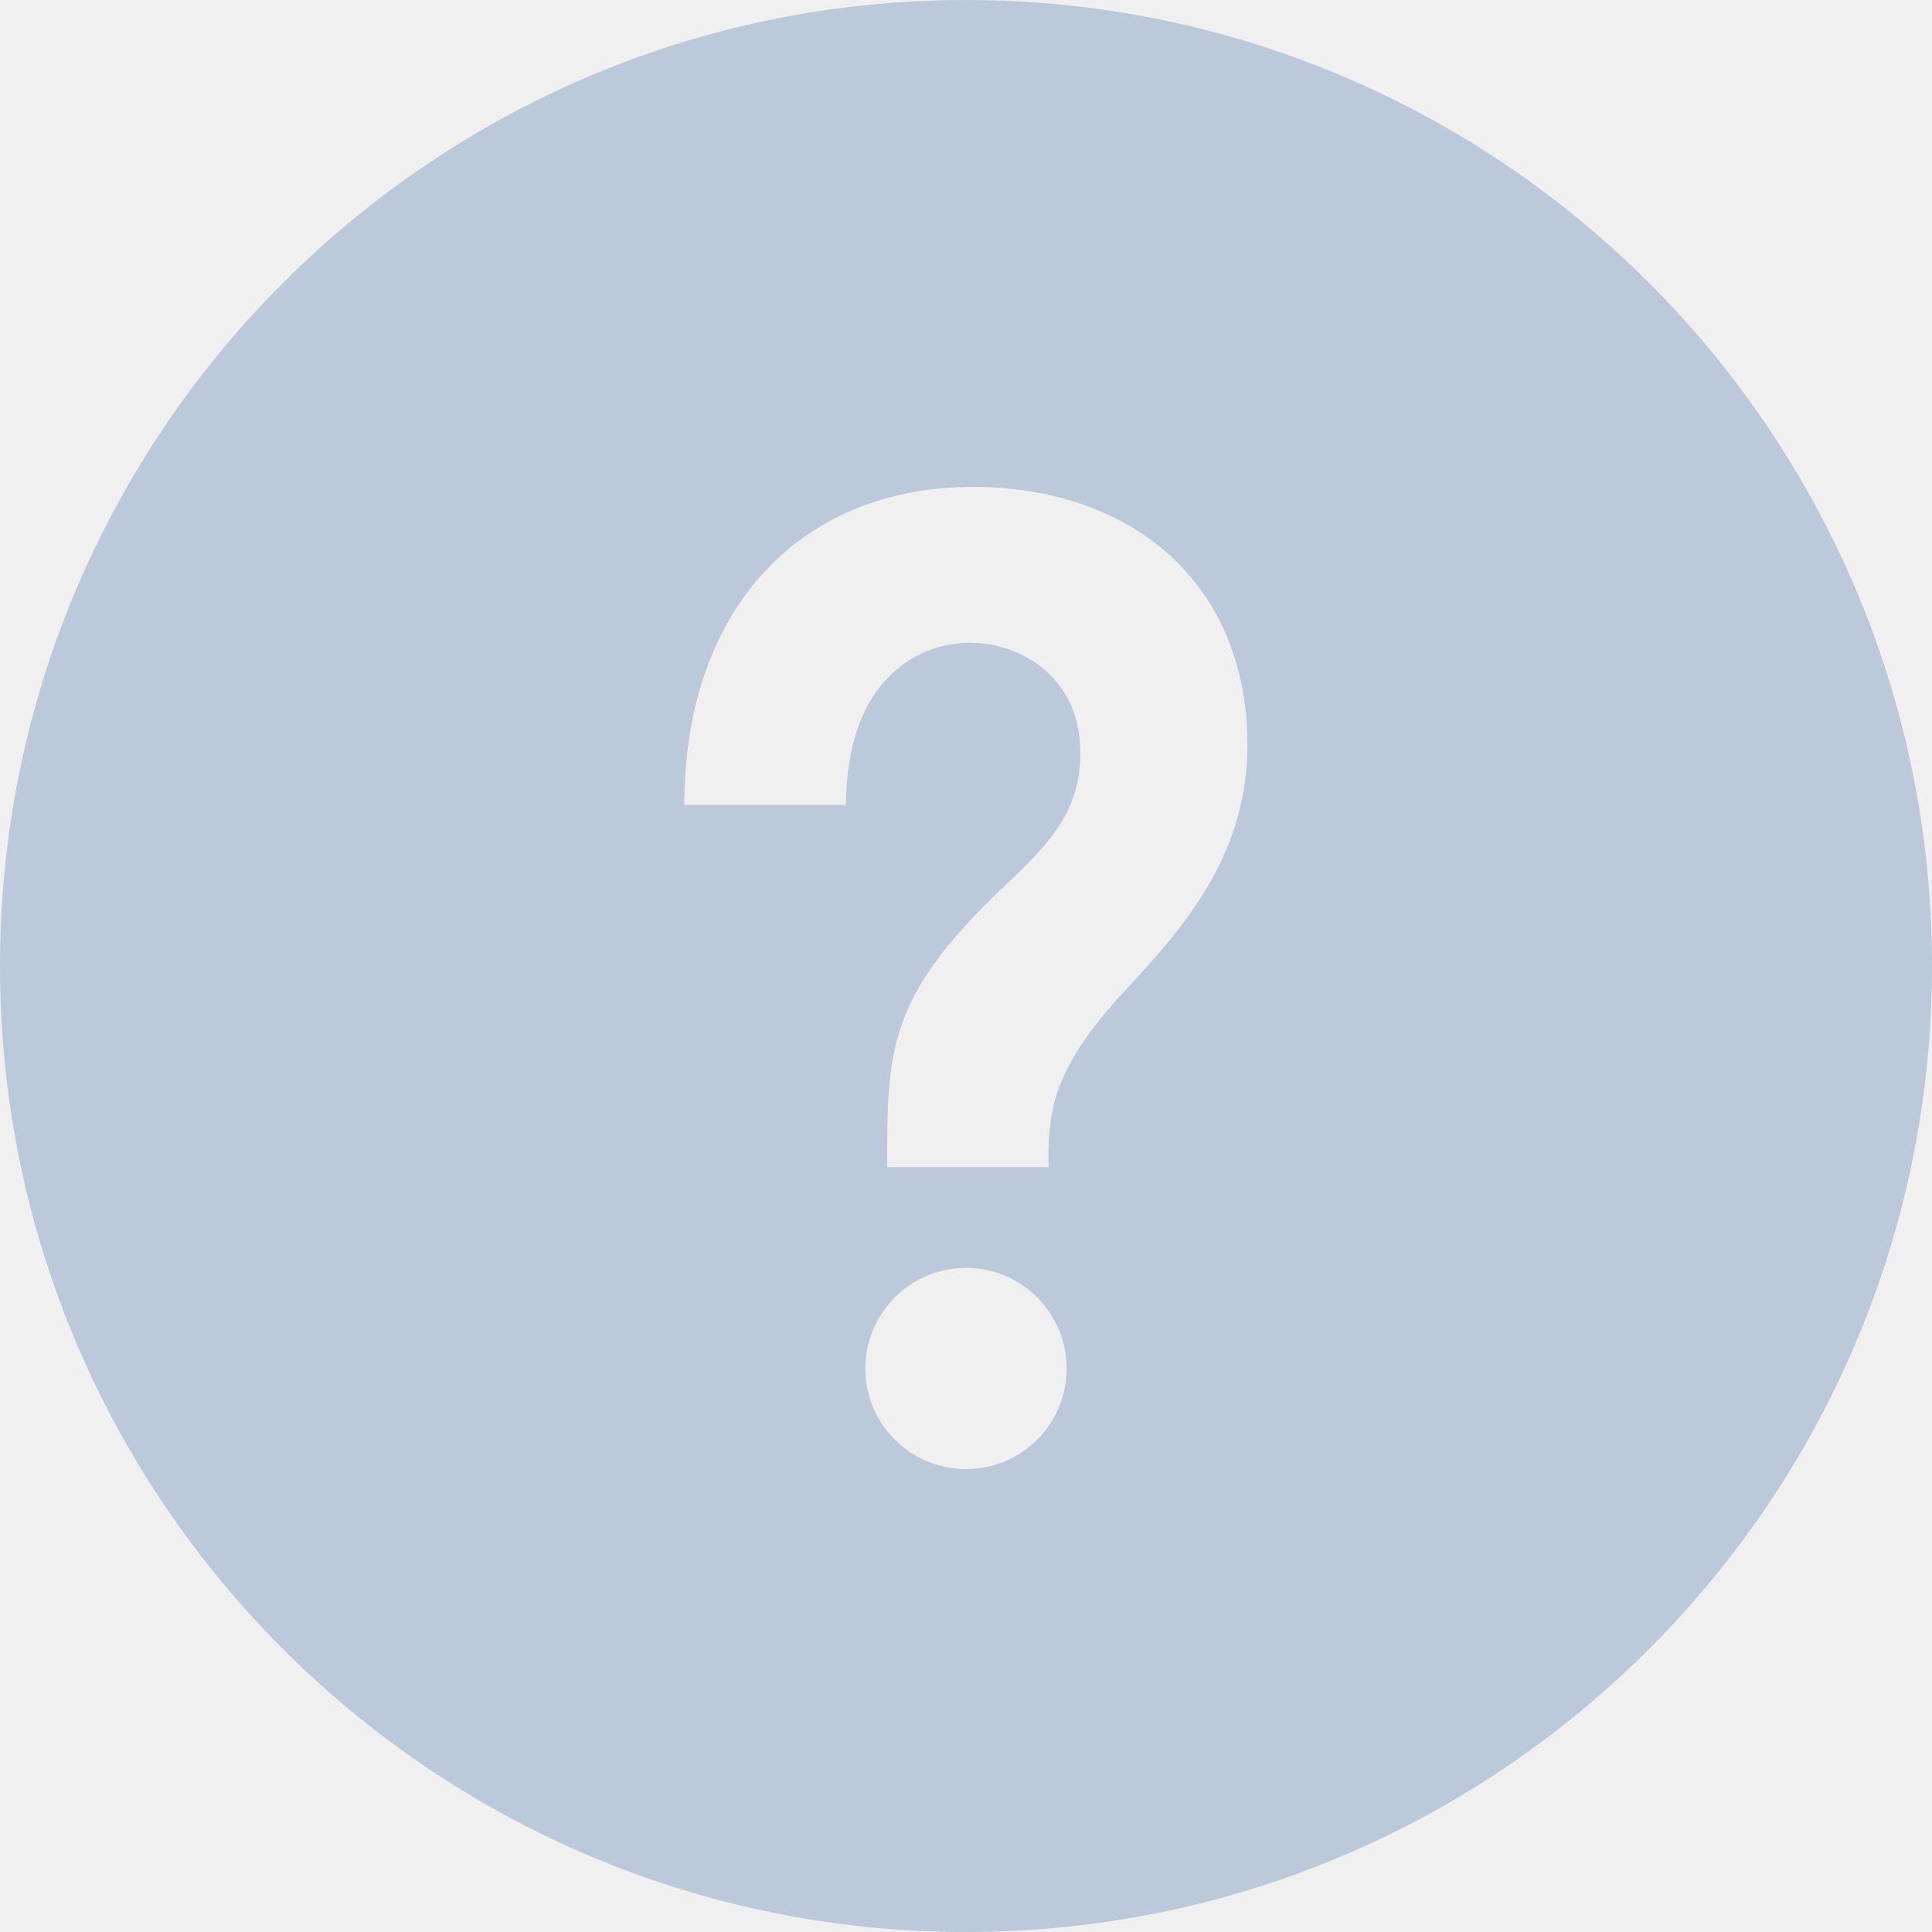
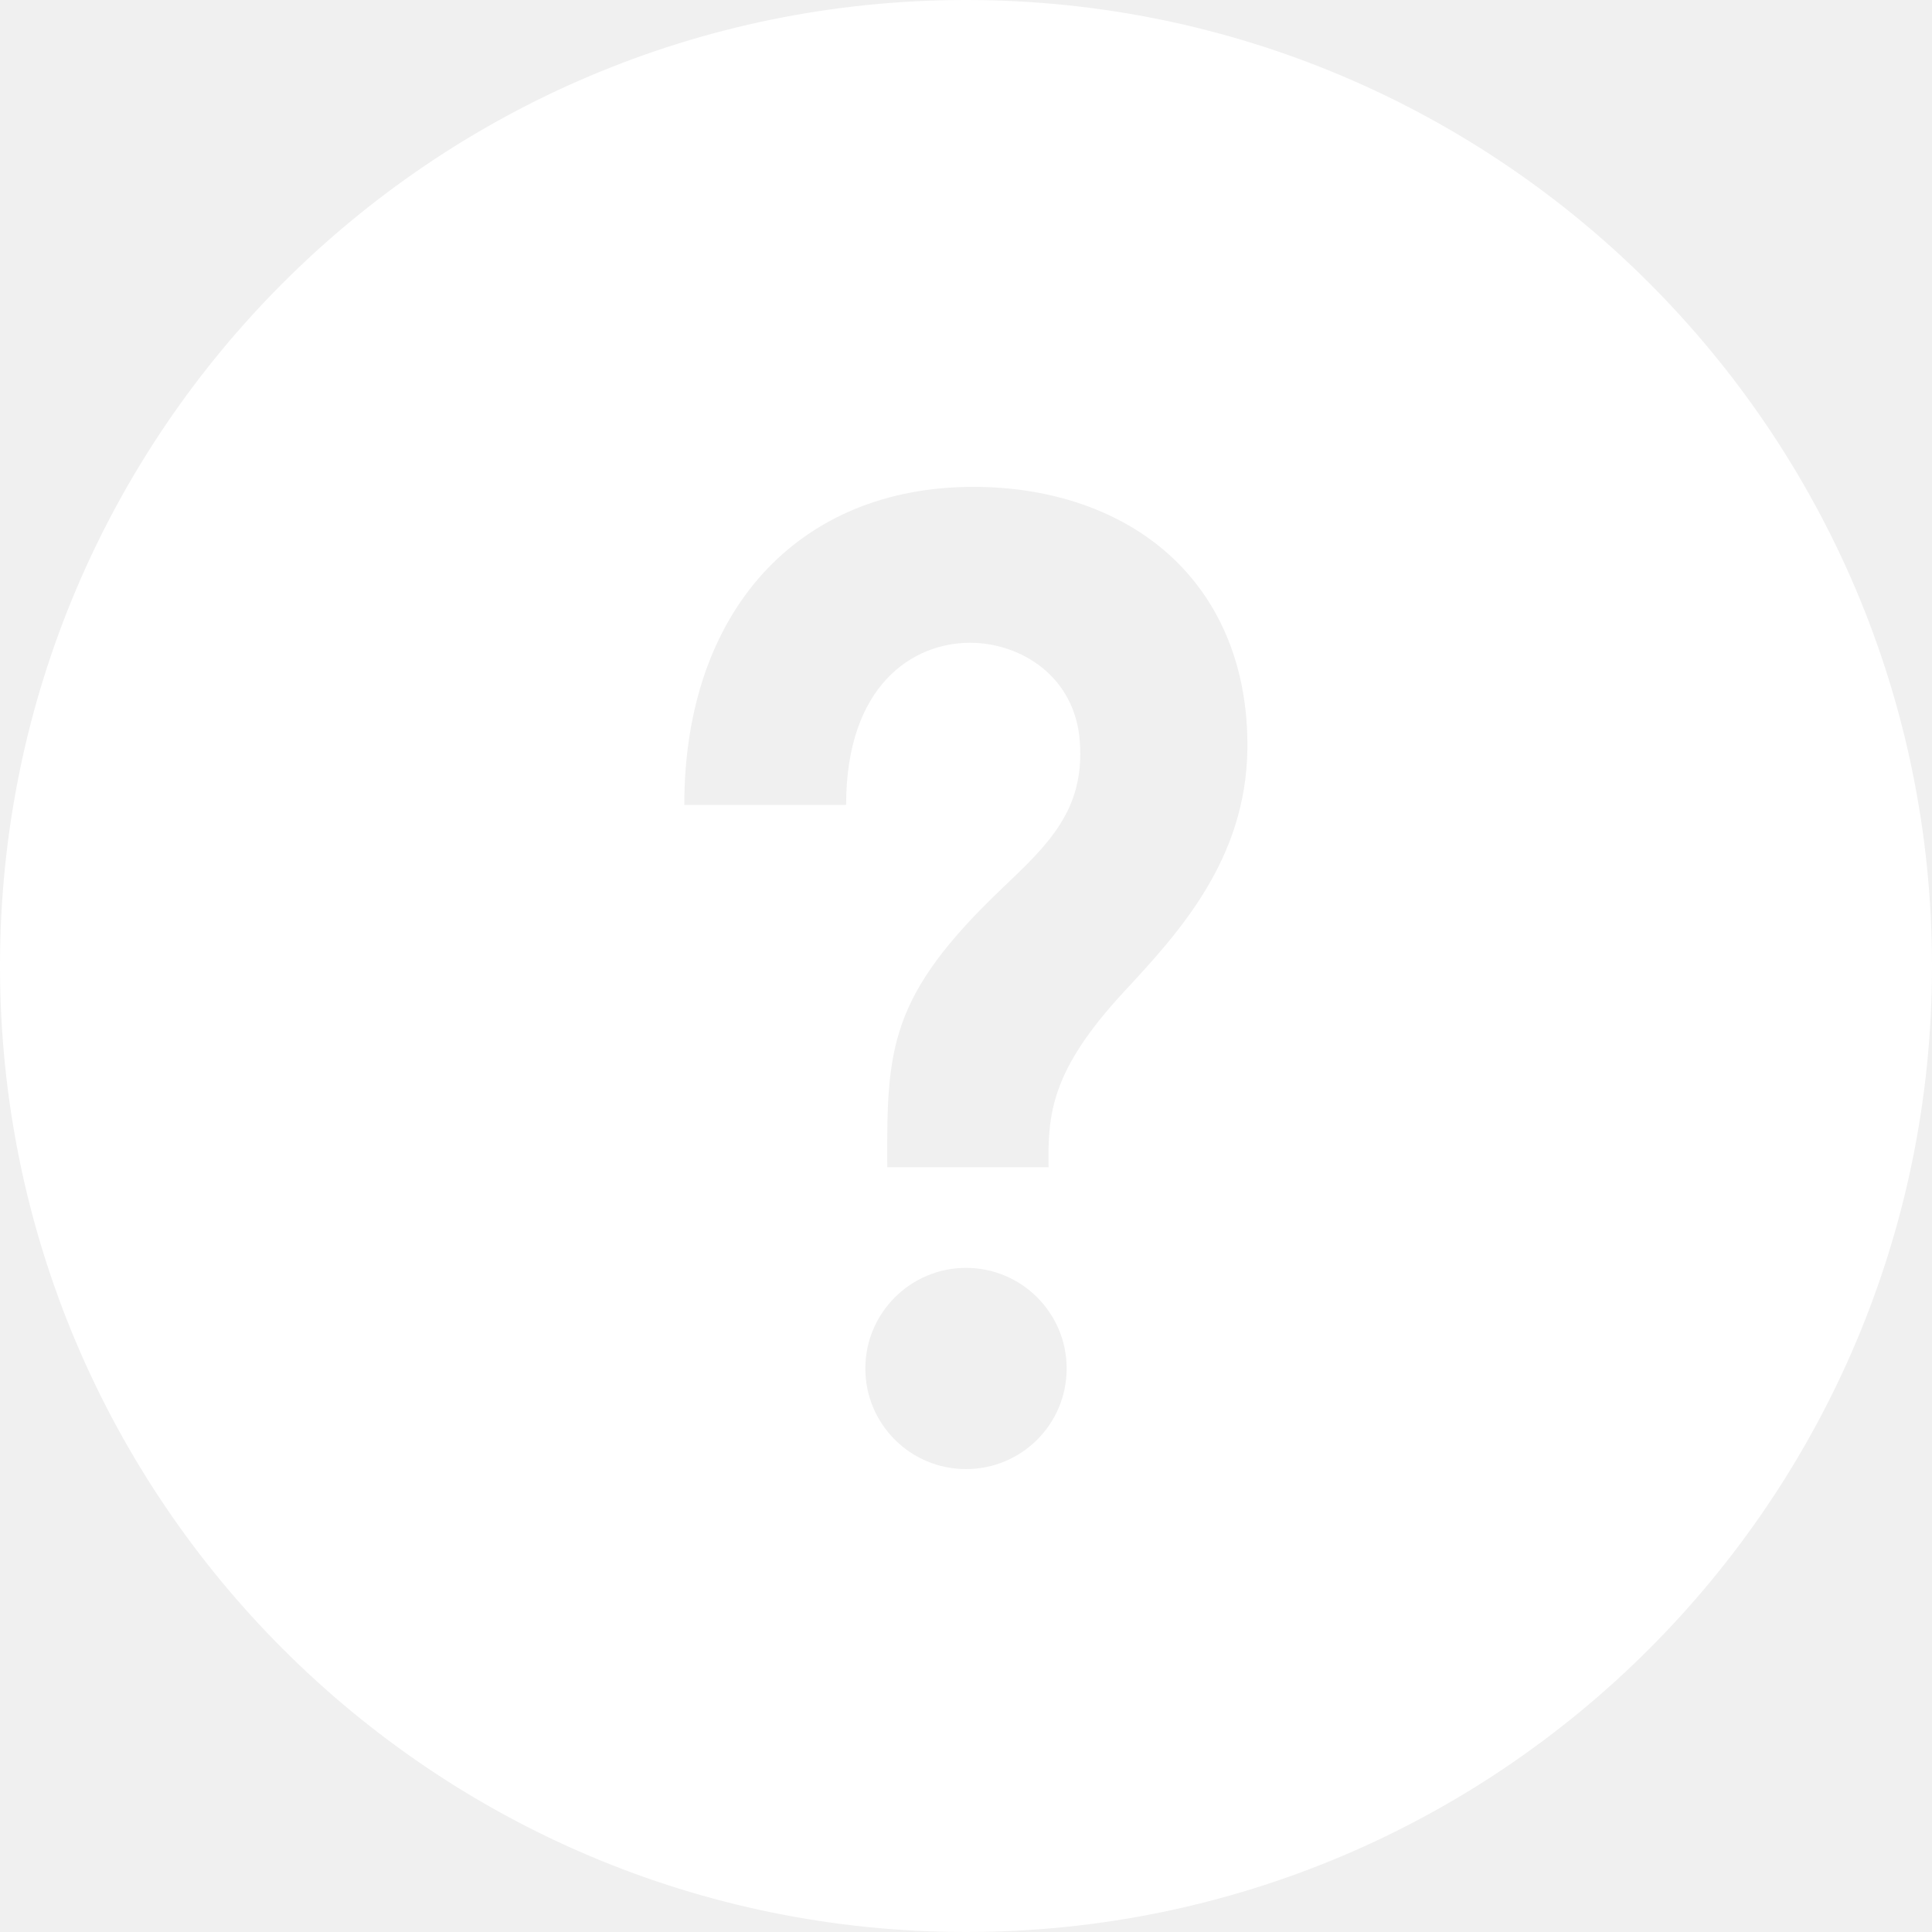
<svg xmlns="http://www.w3.org/2000/svg" width="20" height="20" viewBox="0 0 20 20">
-   <path fill="#BBC9DA" fill-rule="evenodd" d="M11.634 10.268c-.753.813-.789 1.262-.779 1.815h-1.67c-.007-1.228.016-1.77 1.192-2.89.477-.453.854-.812.801-1.517-.047-.671-.608-1.022-1.137-1.022-.591 0-1.282.44-1.282 1.678H7.084c0-2 1.174-3.292 2.992-3.292.863 0 1.618.282 2.125.796.475.482.72 1.143.712 1.915-.014 1.152-.715 1.909-1.279 2.517M10 15.208c-.575 0-1.042-.465-1.042-1.041 0-.575.467-1.042 1.042-1.042.576 0 1.042.467 1.042 1.042 0 .576-.466 1.041-1.042 1.041M10 0C4.477 0 0 4.477 0 10c0 5.522 4.477 10 10 10s10-4.478 10-10c0-5.523-4.477-10-10-10" />
+   <path fill="#FFFFFF" fill-rule="evenodd" d="M11.634 10.268c-.753.813-.789 1.262-.779 1.815h-1.67c-.007-1.228.016-1.77 1.192-2.89.477-.453.854-.812.801-1.517-.047-.671-.608-1.022-1.137-1.022-.591 0-1.282.44-1.282 1.678H7.084c0-2 1.174-3.292 2.992-3.292.863 0 1.618.282 2.125.796.475.482.72 1.143.712 1.915-.014 1.152-.715 1.909-1.279 2.517M10 15.208c-.575 0-1.042-.465-1.042-1.041 0-.575.467-1.042 1.042-1.042.576 0 1.042.467 1.042 1.042 0 .576-.466 1.041-1.042 1.041M10 0C4.477 0 0 4.477 0 10c0 5.522 4.477 10 10 10s10-4.478 10-10c0-5.523-4.477-10-10-10" />
</svg>
